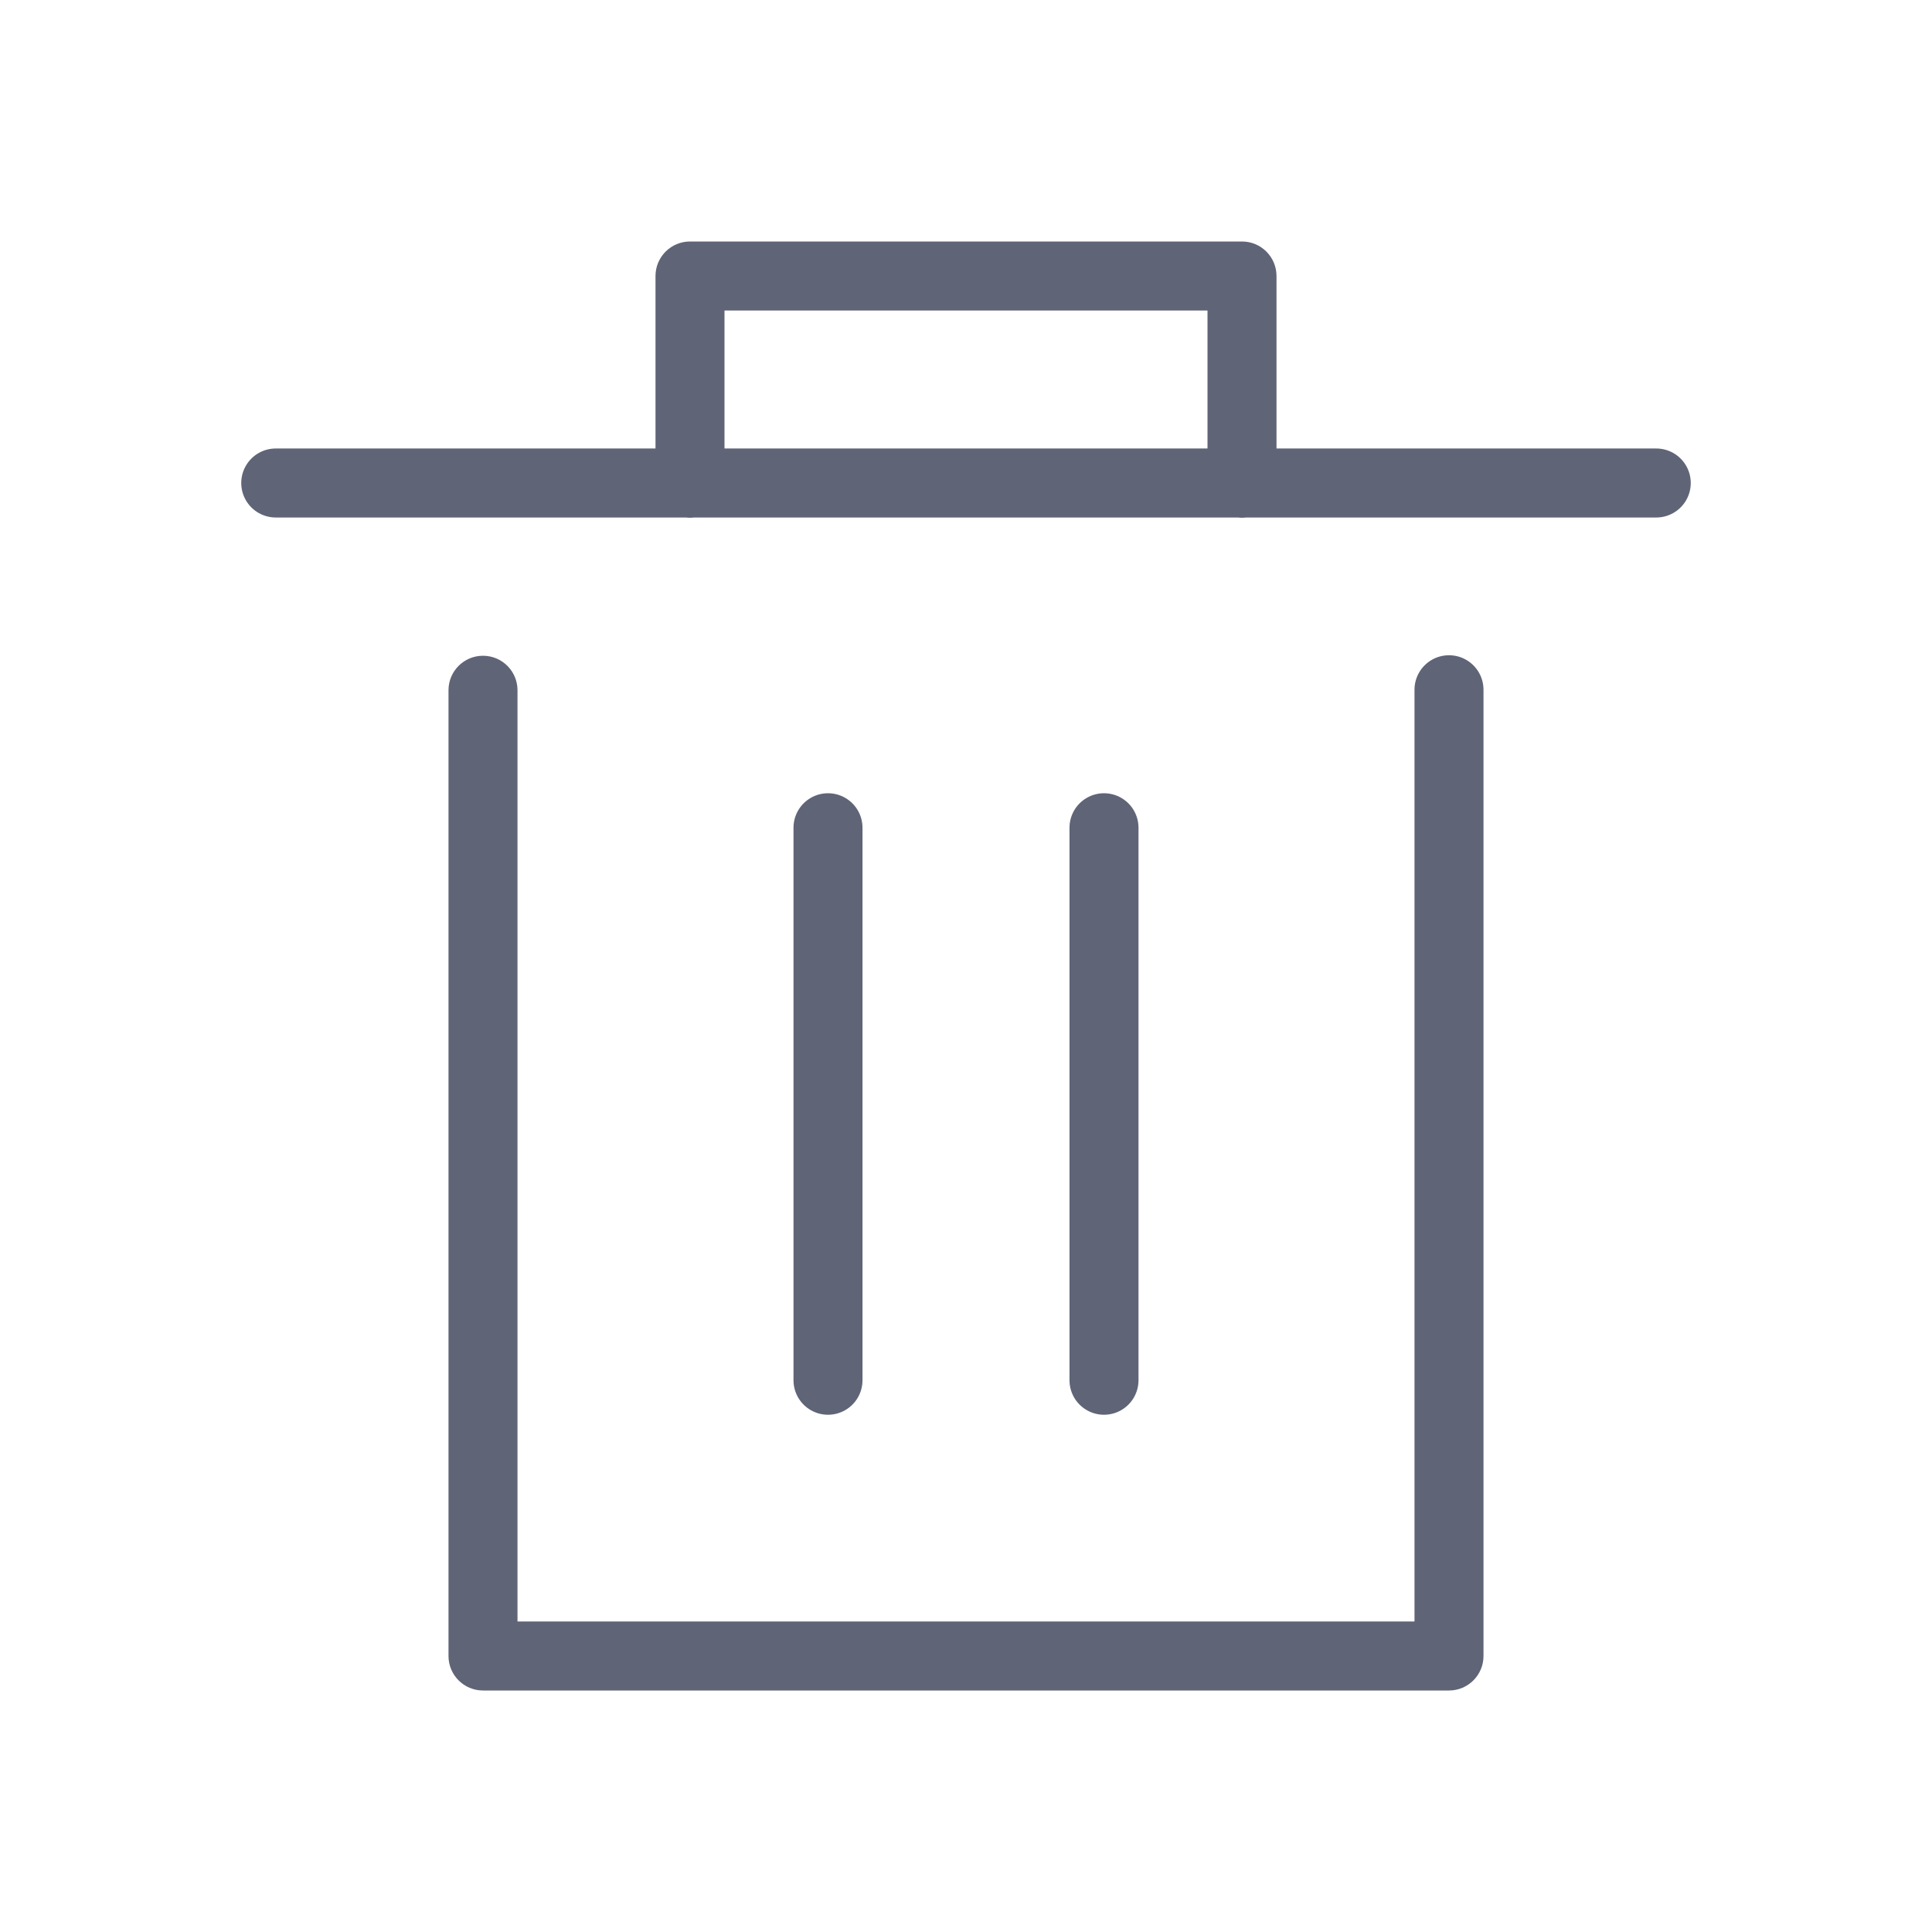
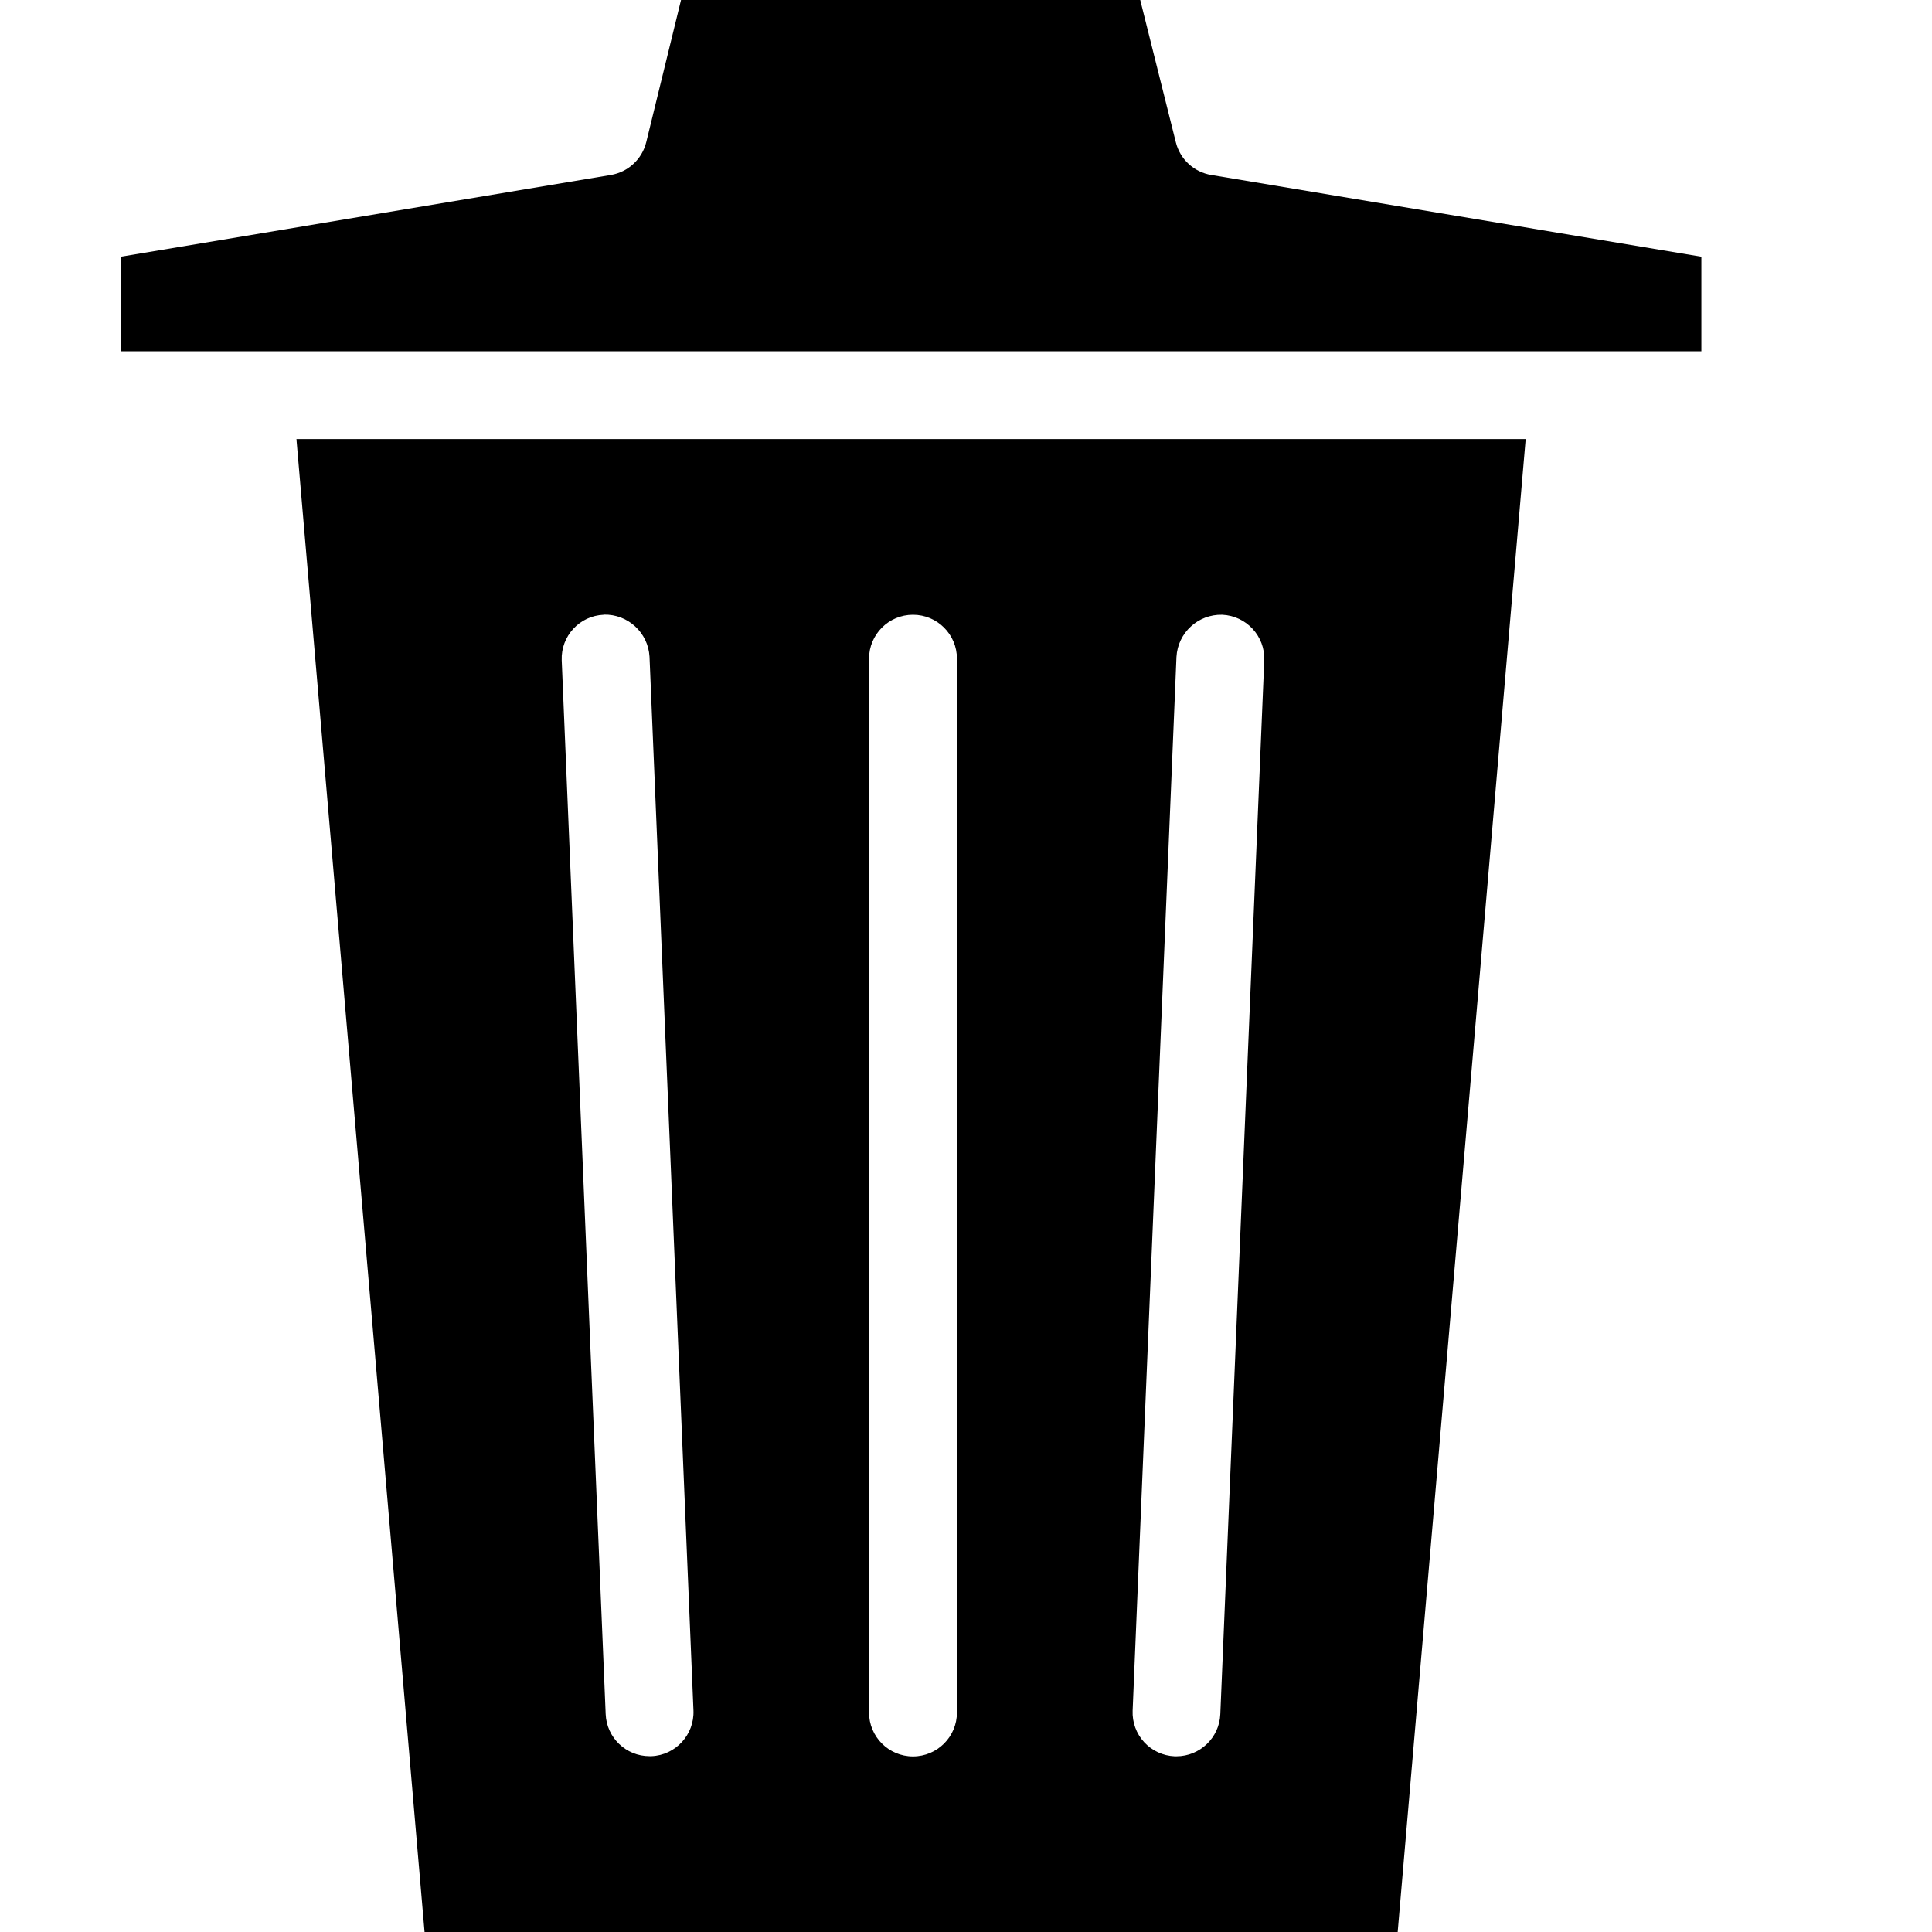
- <svg xmlns="http://www.w3.org/2000/svg" class="icon" width="32px" height="32.00px" viewBox="0 0 1024 1024" version="1.1">
-   <path fill="#5f6477" d="M749.714 859.429V365.714a18.286 18.286 0 1 1 36.571 0v512a18.286 18.286 0 0 1-18.286 18.286H256a18.286 18.286 0 0 1-18.286-18.286V365.714a18.286 18.286 0 0 1 36.571 0v493.714h475.429zM146.286 274.286a18.286 18.286 0 1 1 0-36.571h731.429a18.286 18.286 0 1 1 0 36.571H146.286z m274.286 164.571a18.286 18.286 0 1 1 36.571 0v292.571a18.286 18.286 0 1 1-36.571 0v-292.571z m146.286 0a18.286 18.286 0 1 1 36.571 0v292.571a18.286 18.286 0 1 1-36.571 0v-292.571z m-182.857-274.286V256a18.286 18.286 0 1 1-36.571 0V146.286a18.286 18.286 0 0 1 18.286-18.286h292.571a18.286 18.286 0 0 1 18.286 18.286v109.714a18.286 18.286 0 1 1-36.571 0V164.571h-256z" />
+ <svg xmlns="http://www.w3.org/2000/svg" t="1531816304823" class="icon" style="" viewBox="0 0 1024 1024" version="1.1" width="200" height="200">
+   <defs>
+     <style type="text/css" />
+   </defs>
+   <path d="M901.76 136.064l-259.776-43.328a23.232 23.232 0 0 1-18.752-17.28L604.352 0H360.96l-18.432 75.328a23.296 23.296 0 0 1-18.752 17.408L64 136.064v50.112h837.76v-50.112M740.8 1024l67.84-791.296H157.12L225.024 1024h515.84zM623.552 348.16a23.68 23.68 0 0 1 24.256-22.336c12.8 0.576 22.784 11.392 22.272 24.192l-23.296 558.592a23.296 23.296 0 0 1-23.232 22.272h-0.96a23.232 23.232 0 0 1-22.272-24.192l23.232-558.592z m-162.944 0.96a23.296 23.296 0 1 1 46.592 0v558.528a23.296 23.296 0 0 1-46.592 0V349.12zM320 325.76a23.68 23.68 0 0 1 24.256 22.272l23.296 558.592c0.512 12.8-9.472 23.68-22.272 24.192h-1.024a23.232 23.232 0 0 1-23.232-22.272l-23.296-558.592A23.232 23.232 0 0 1 320 325.824z" />
</svg>
